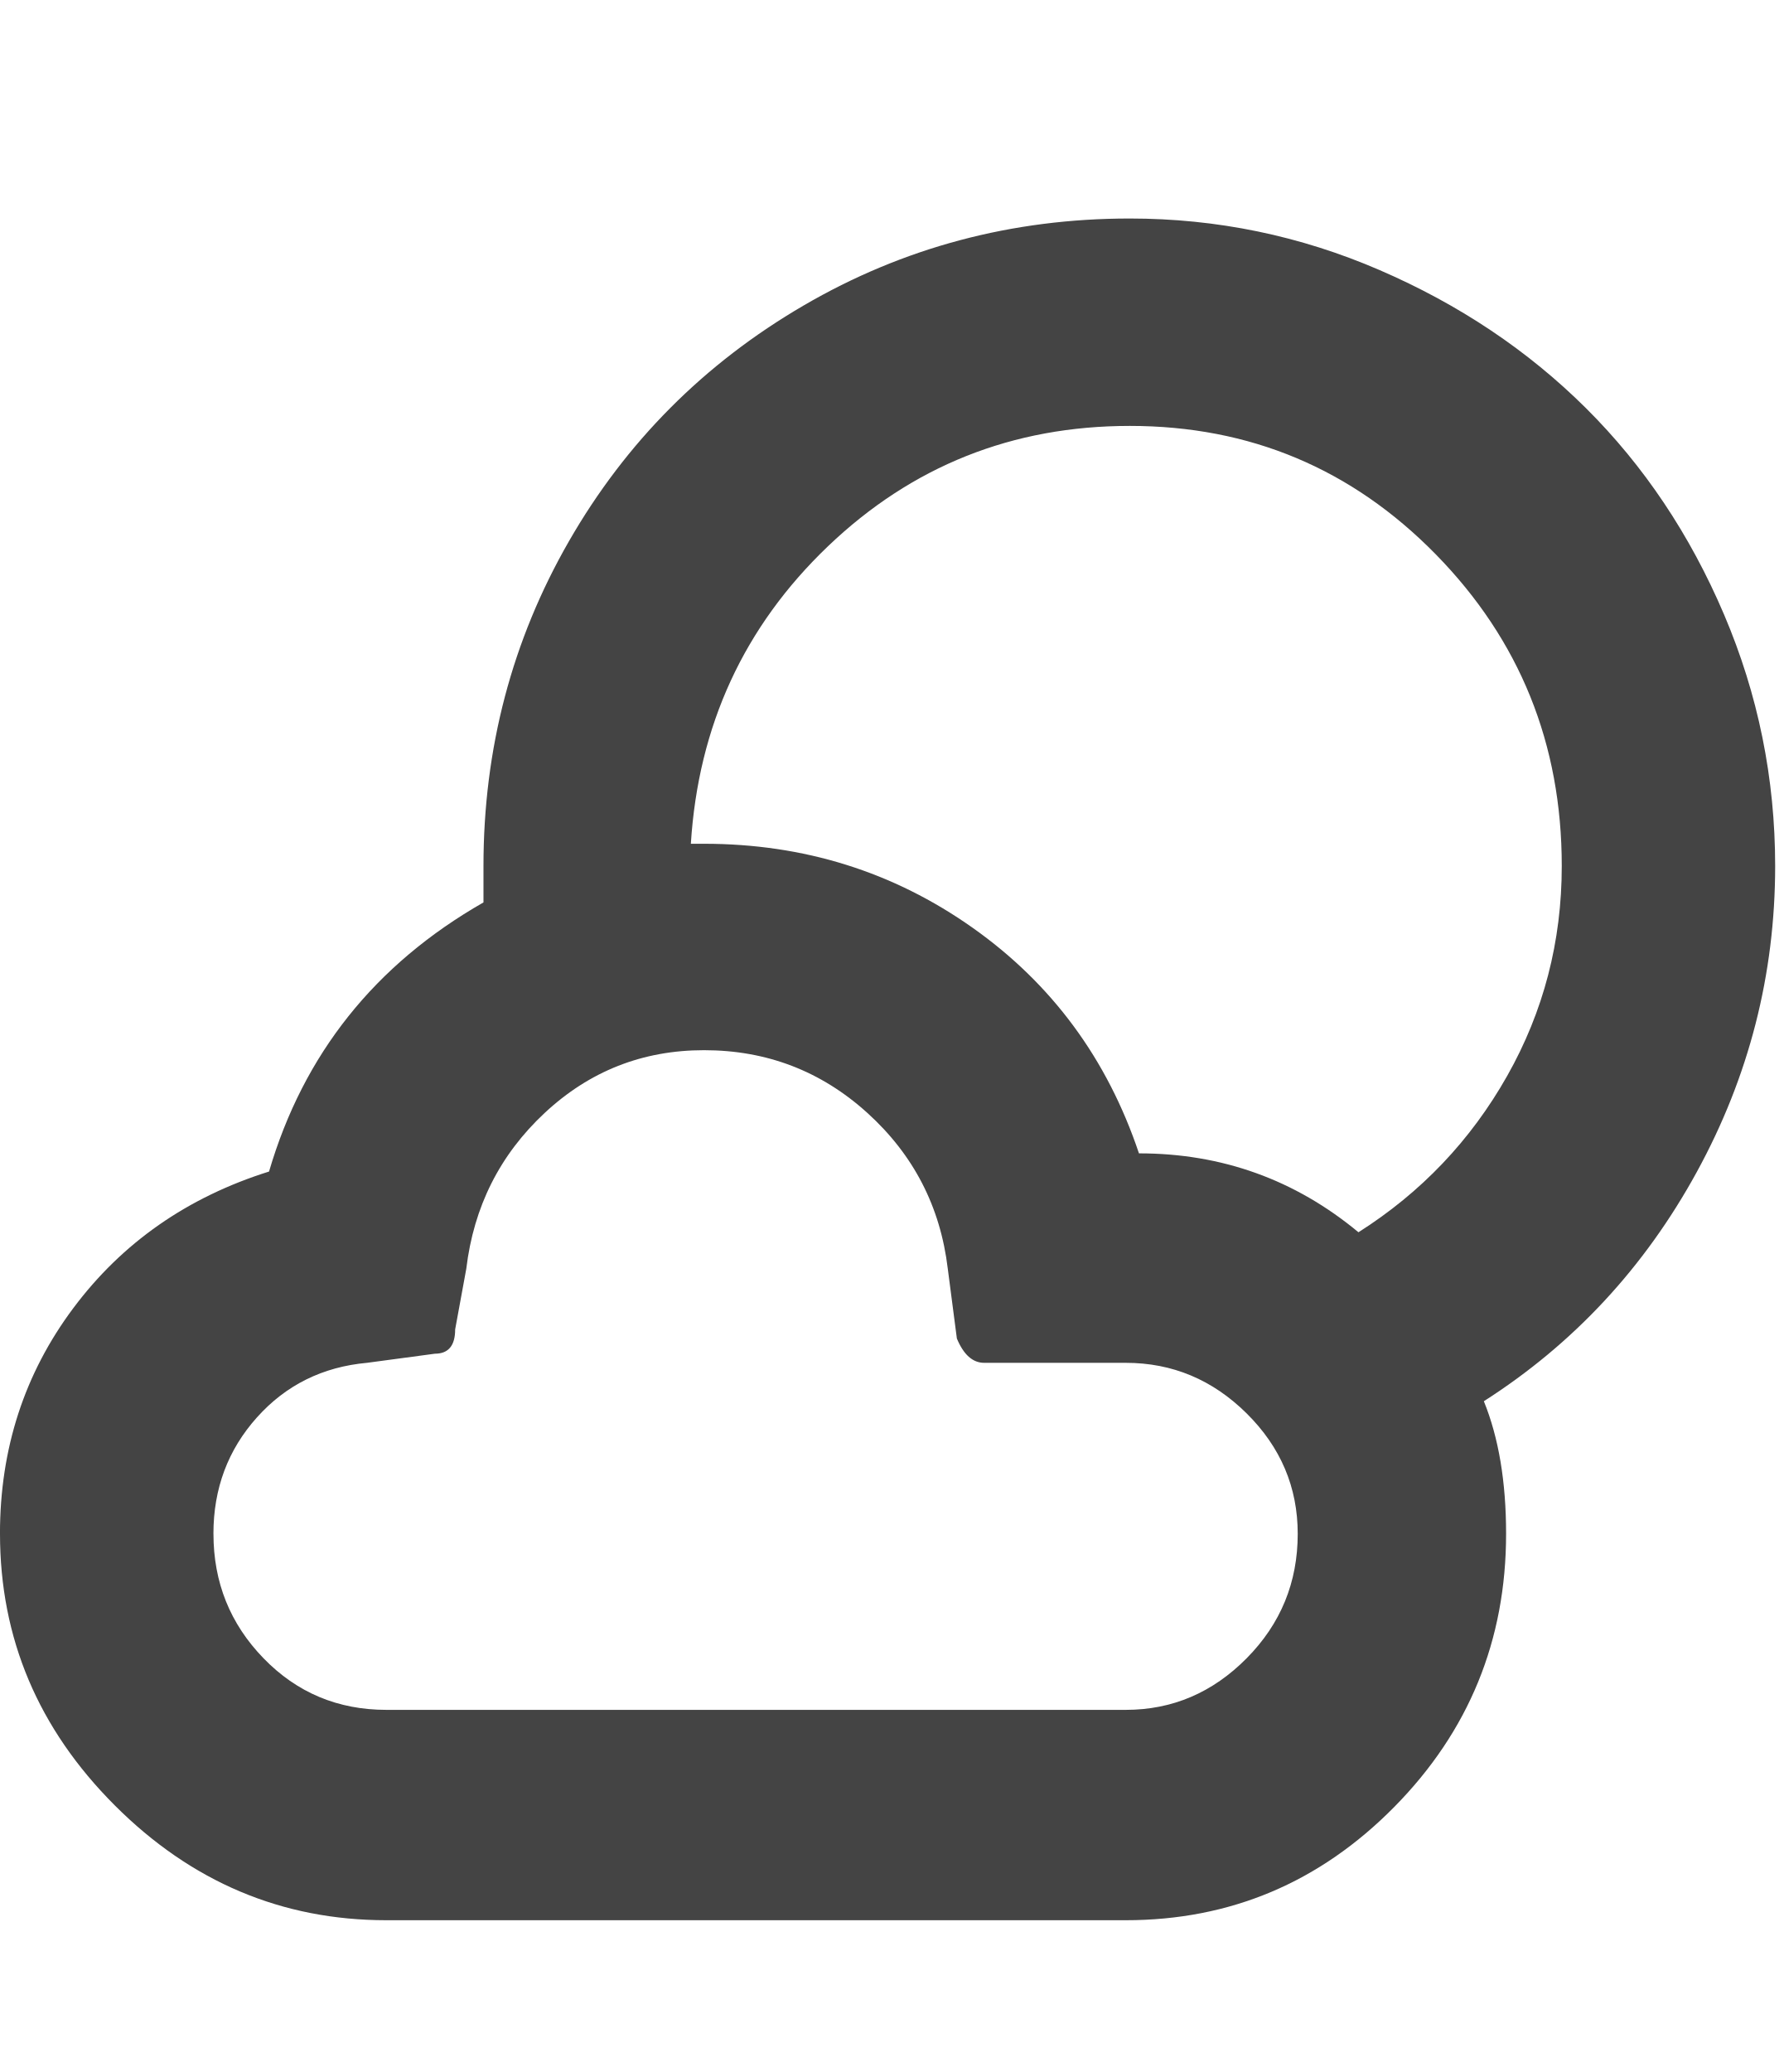
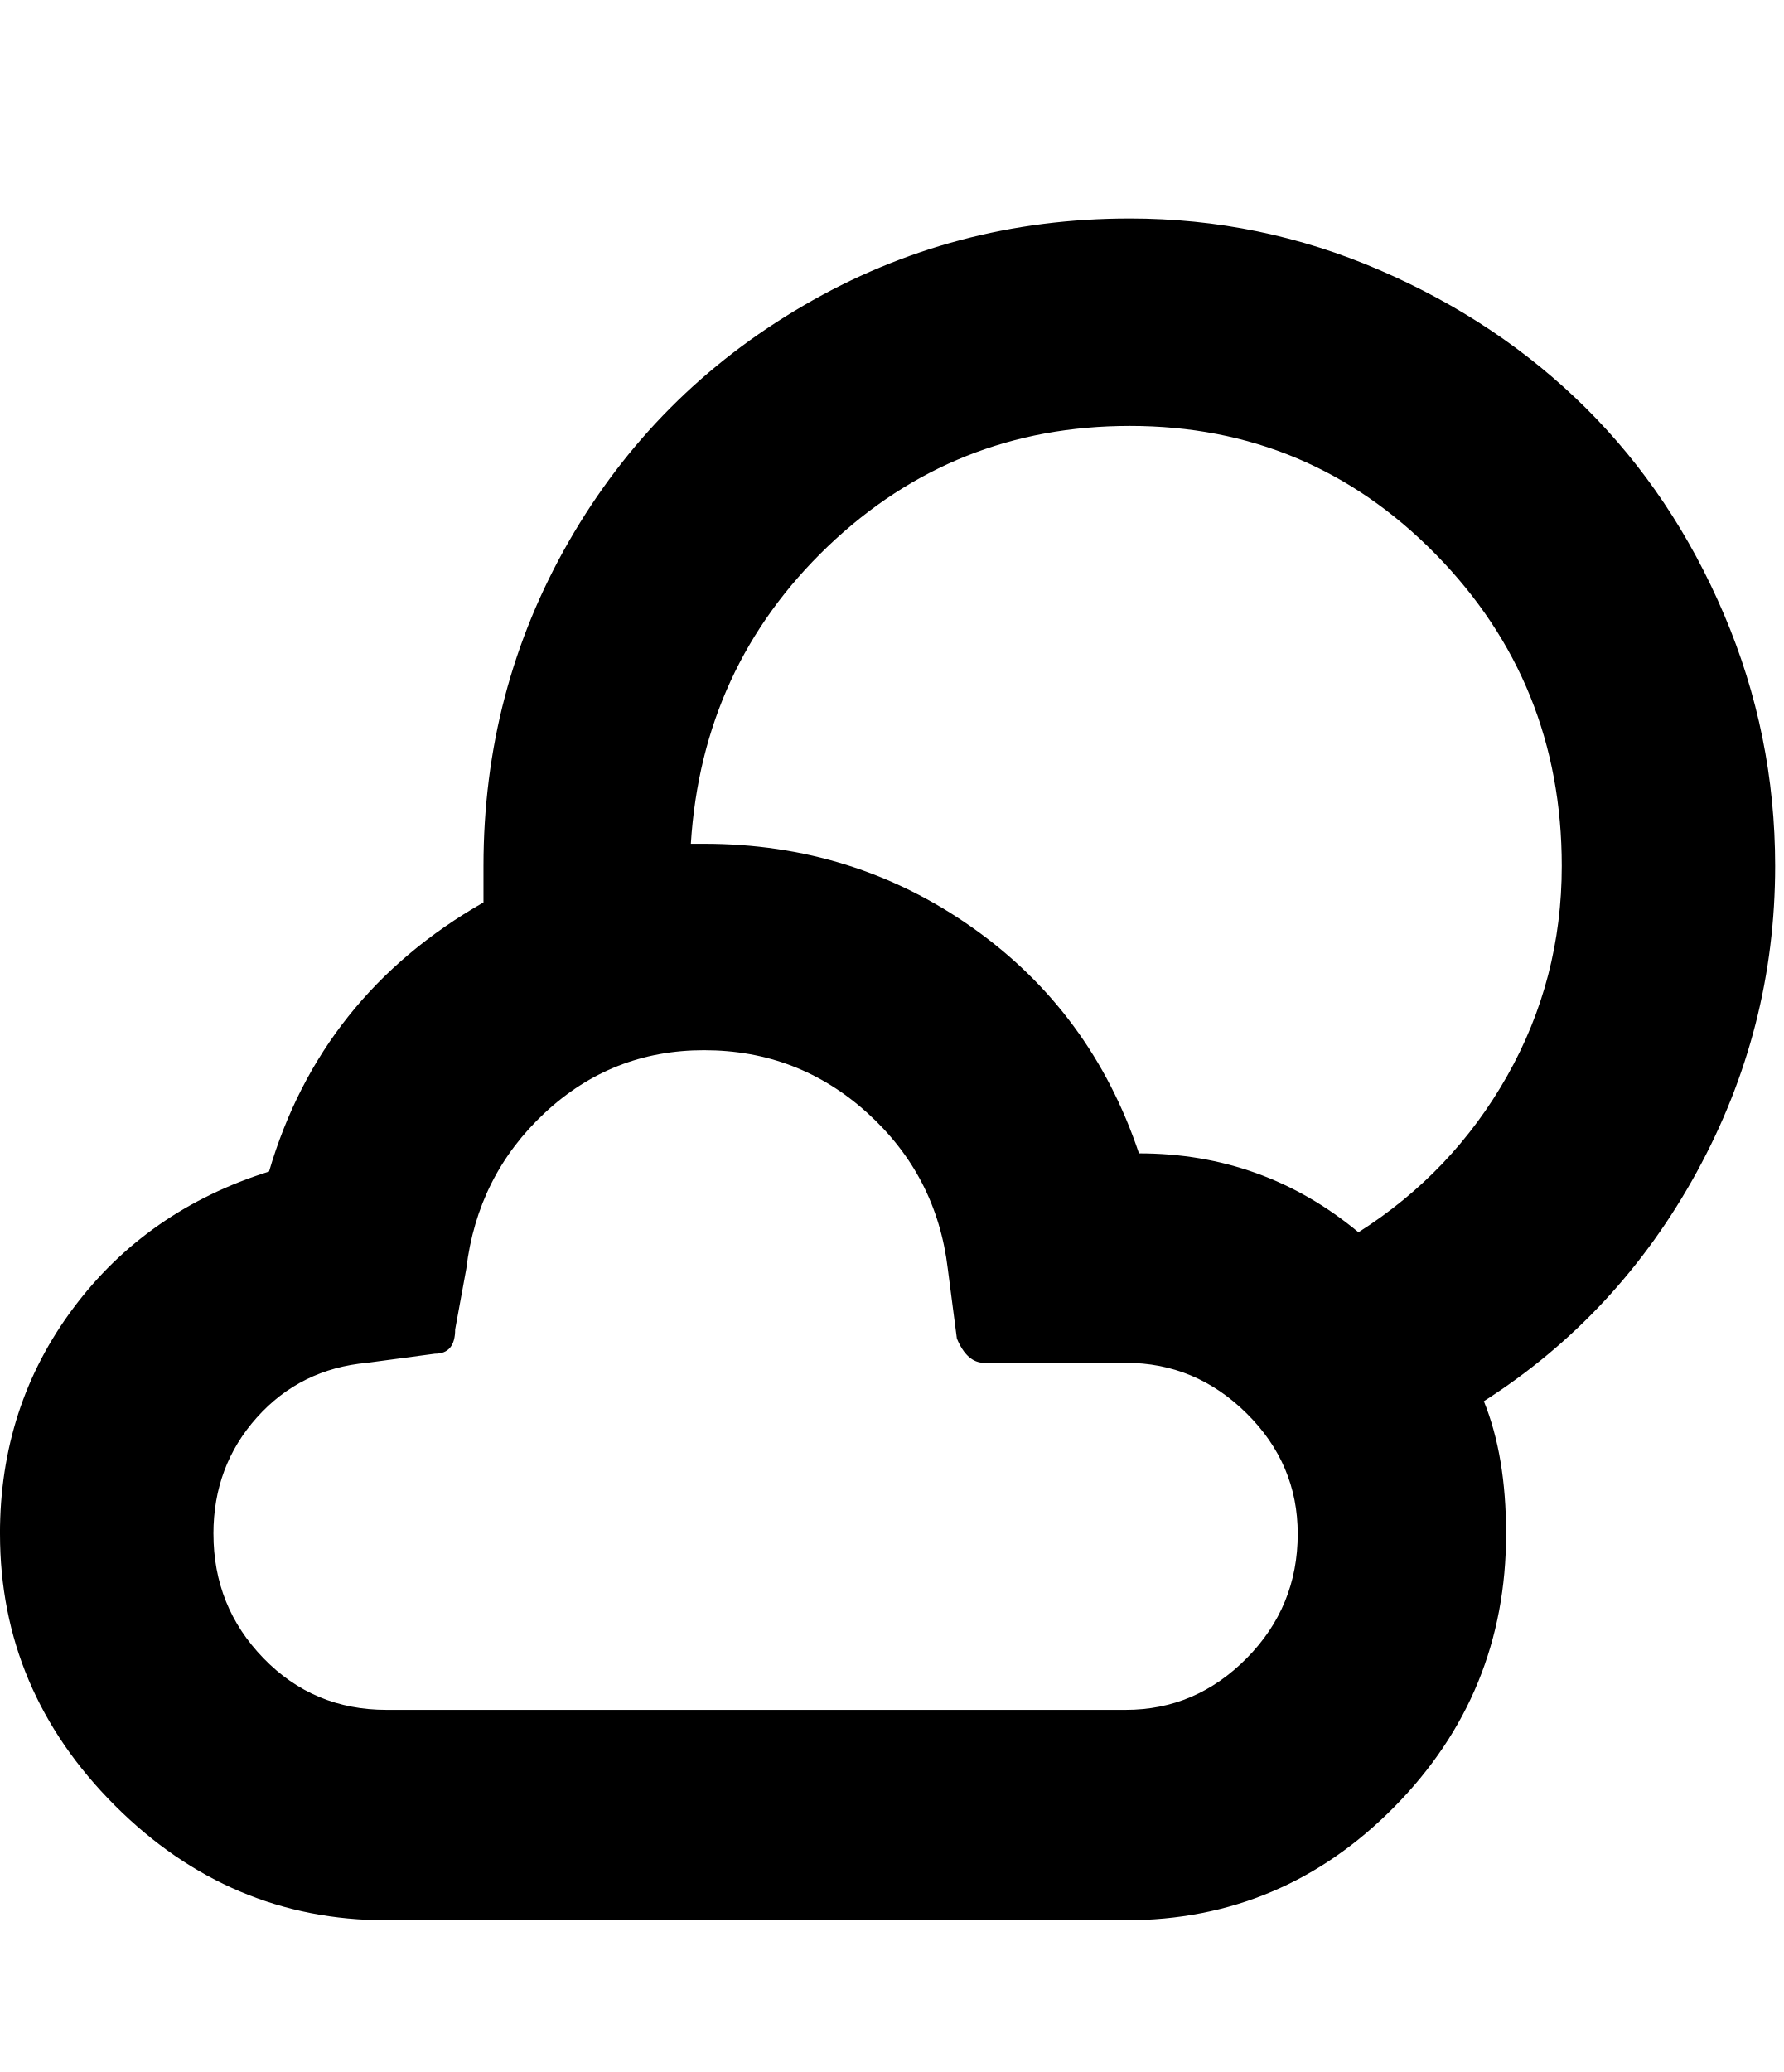
<svg xmlns="http://www.w3.org/2000/svg" version="1.1" width="62" height="72" viewBox="0 0 62 72">
-   <path fill="#444444" d="M0 53.297q0 5.449 3.99 9.439t9.439 3.99h25.699q5.449 0 9.334-3.938t3.885-9.492q0-2.707-0.773-4.605 4.676-2.988 7.4-7.963t2.725-10.635q0-4.57-1.775-8.736t-4.799-7.172-7.172-4.799-8.684-1.793q-6.152 0-11.338 3.023t-8.156 8.191-2.971 11.285v1.266q-5.66 3.234-7.453 9.352-4.254 1.336-6.803 4.746t-2.549 7.84zM7.418 53.297q0-2.355 1.512-4.043t3.832-1.898l2.355-0.316q0.703 0 0.703-0.844l0.387-2.109q0.387-3.234 2.725-5.414t5.537-2.18q3.27 0 5.678 2.18t2.795 5.414l0.316 2.426q0.352 0.844 0.949 0.844h4.922q2.426 0 4.201 1.758t1.775 4.184q0 2.531-1.775 4.324t-4.201 1.793h-25.699q-2.531 0-4.271-1.793t-1.74-4.324zM24.012 29.32q0.387-6.152 4.764-10.336t10.494-4.184q6.258 0 10.635 4.465t4.377 10.828q0 3.938-1.898 7.295t-5.168 5.432q-3.305-2.742-7.629-2.742-1.652-4.922-5.783-7.84t-9.334-2.918h-0.457z" />
+   <path fill="#000000" d="M0 53.297q0 5.449 3.99 9.439t9.439 3.99h25.699q5.449 0 9.334-3.938t3.885-9.492q0-2.707-0.773-4.605 4.676-2.988 7.4-7.963t2.725-10.635q0-4.57-1.775-8.736t-4.799-7.172-7.172-4.799-8.684-1.793q-6.152 0-11.338 3.023t-8.156 8.191-2.971 11.285v1.266q-5.66 3.234-7.453 9.352-4.254 1.336-6.803 4.746t-2.549 7.84zM7.418 53.297q0-2.355 1.512-4.043t3.832-1.898l2.355-0.316q0.703 0 0.703-0.844l0.387-2.109q0.387-3.234 2.725-5.414t5.537-2.18q3.27 0 5.678 2.18t2.795 5.414l0.316 2.426q0.352 0.844 0.949 0.844h4.922q2.426 0 4.201 1.758t1.775 4.184q0 2.531-1.775 4.324t-4.201 1.793h-25.699q-2.531 0-4.271-1.793t-1.74-4.324zM24.012 29.32q0.387-6.152 4.764-10.336t10.494-4.184q6.258 0 10.635 4.465t4.377 10.828q0 3.938-1.898 7.295t-5.168 5.432q-3.305-2.742-7.629-2.742-1.652-4.922-5.783-7.84t-9.334-2.918h-0.457z" />
</svg>
